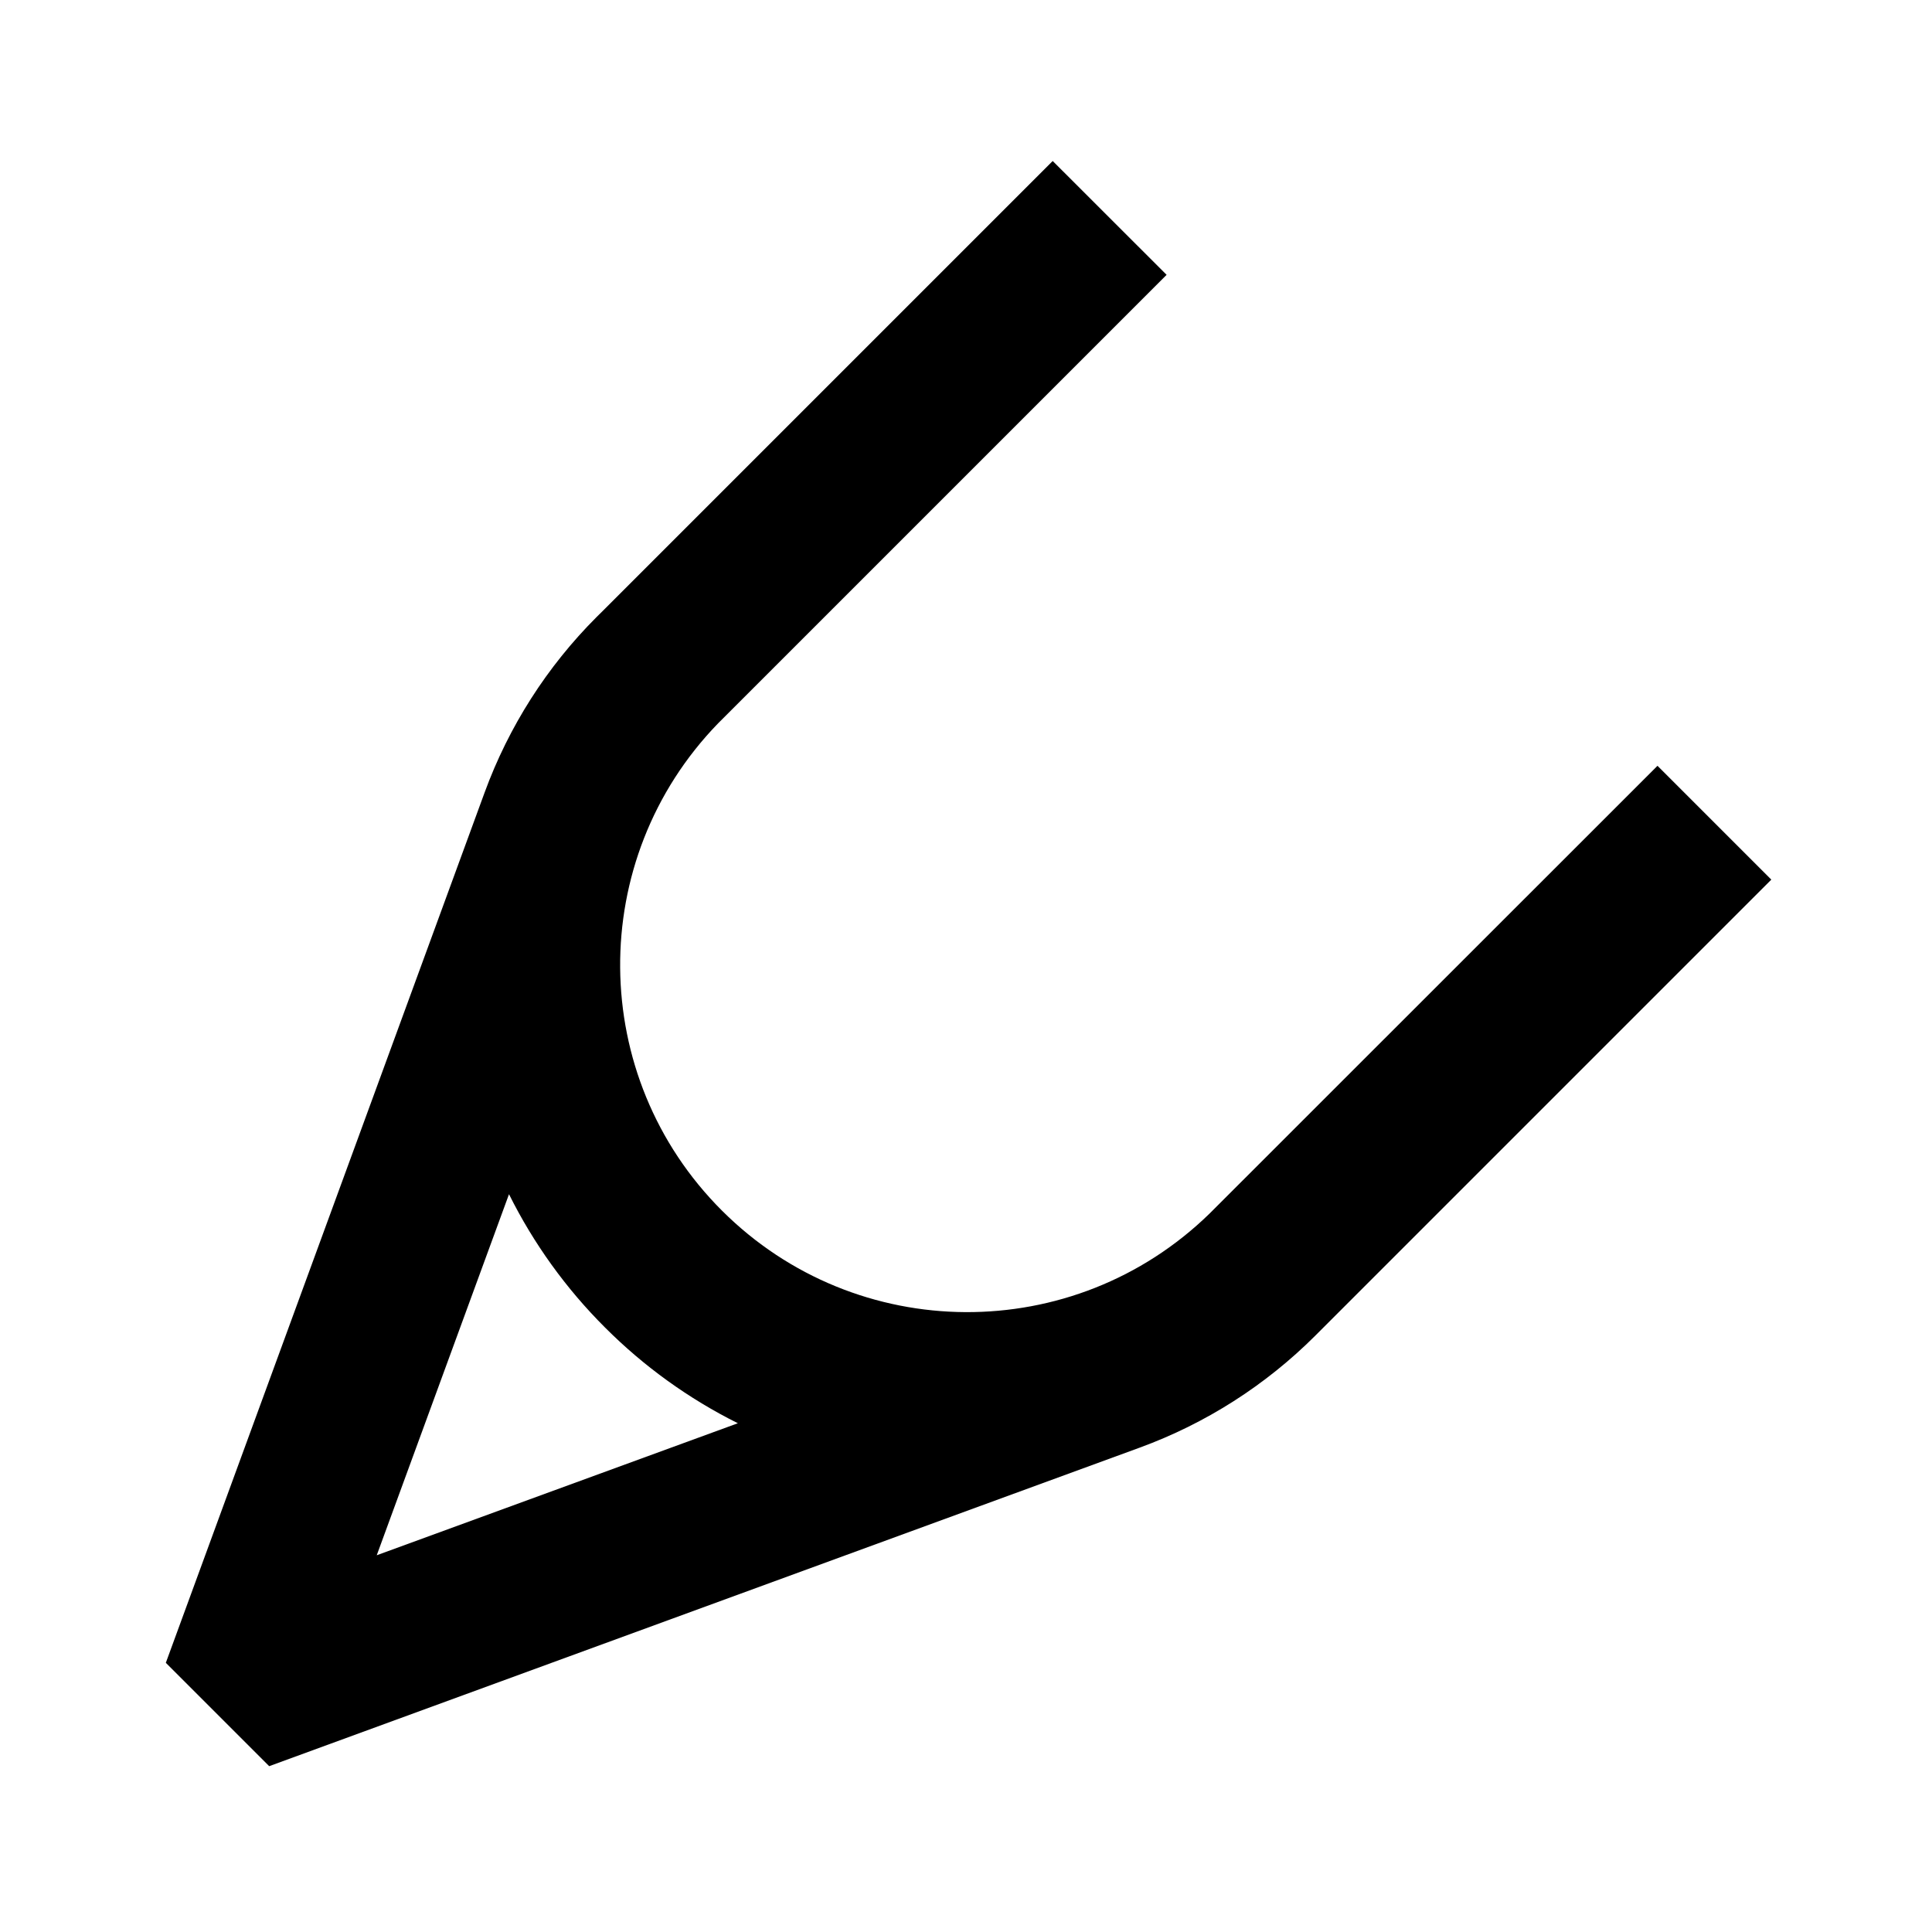
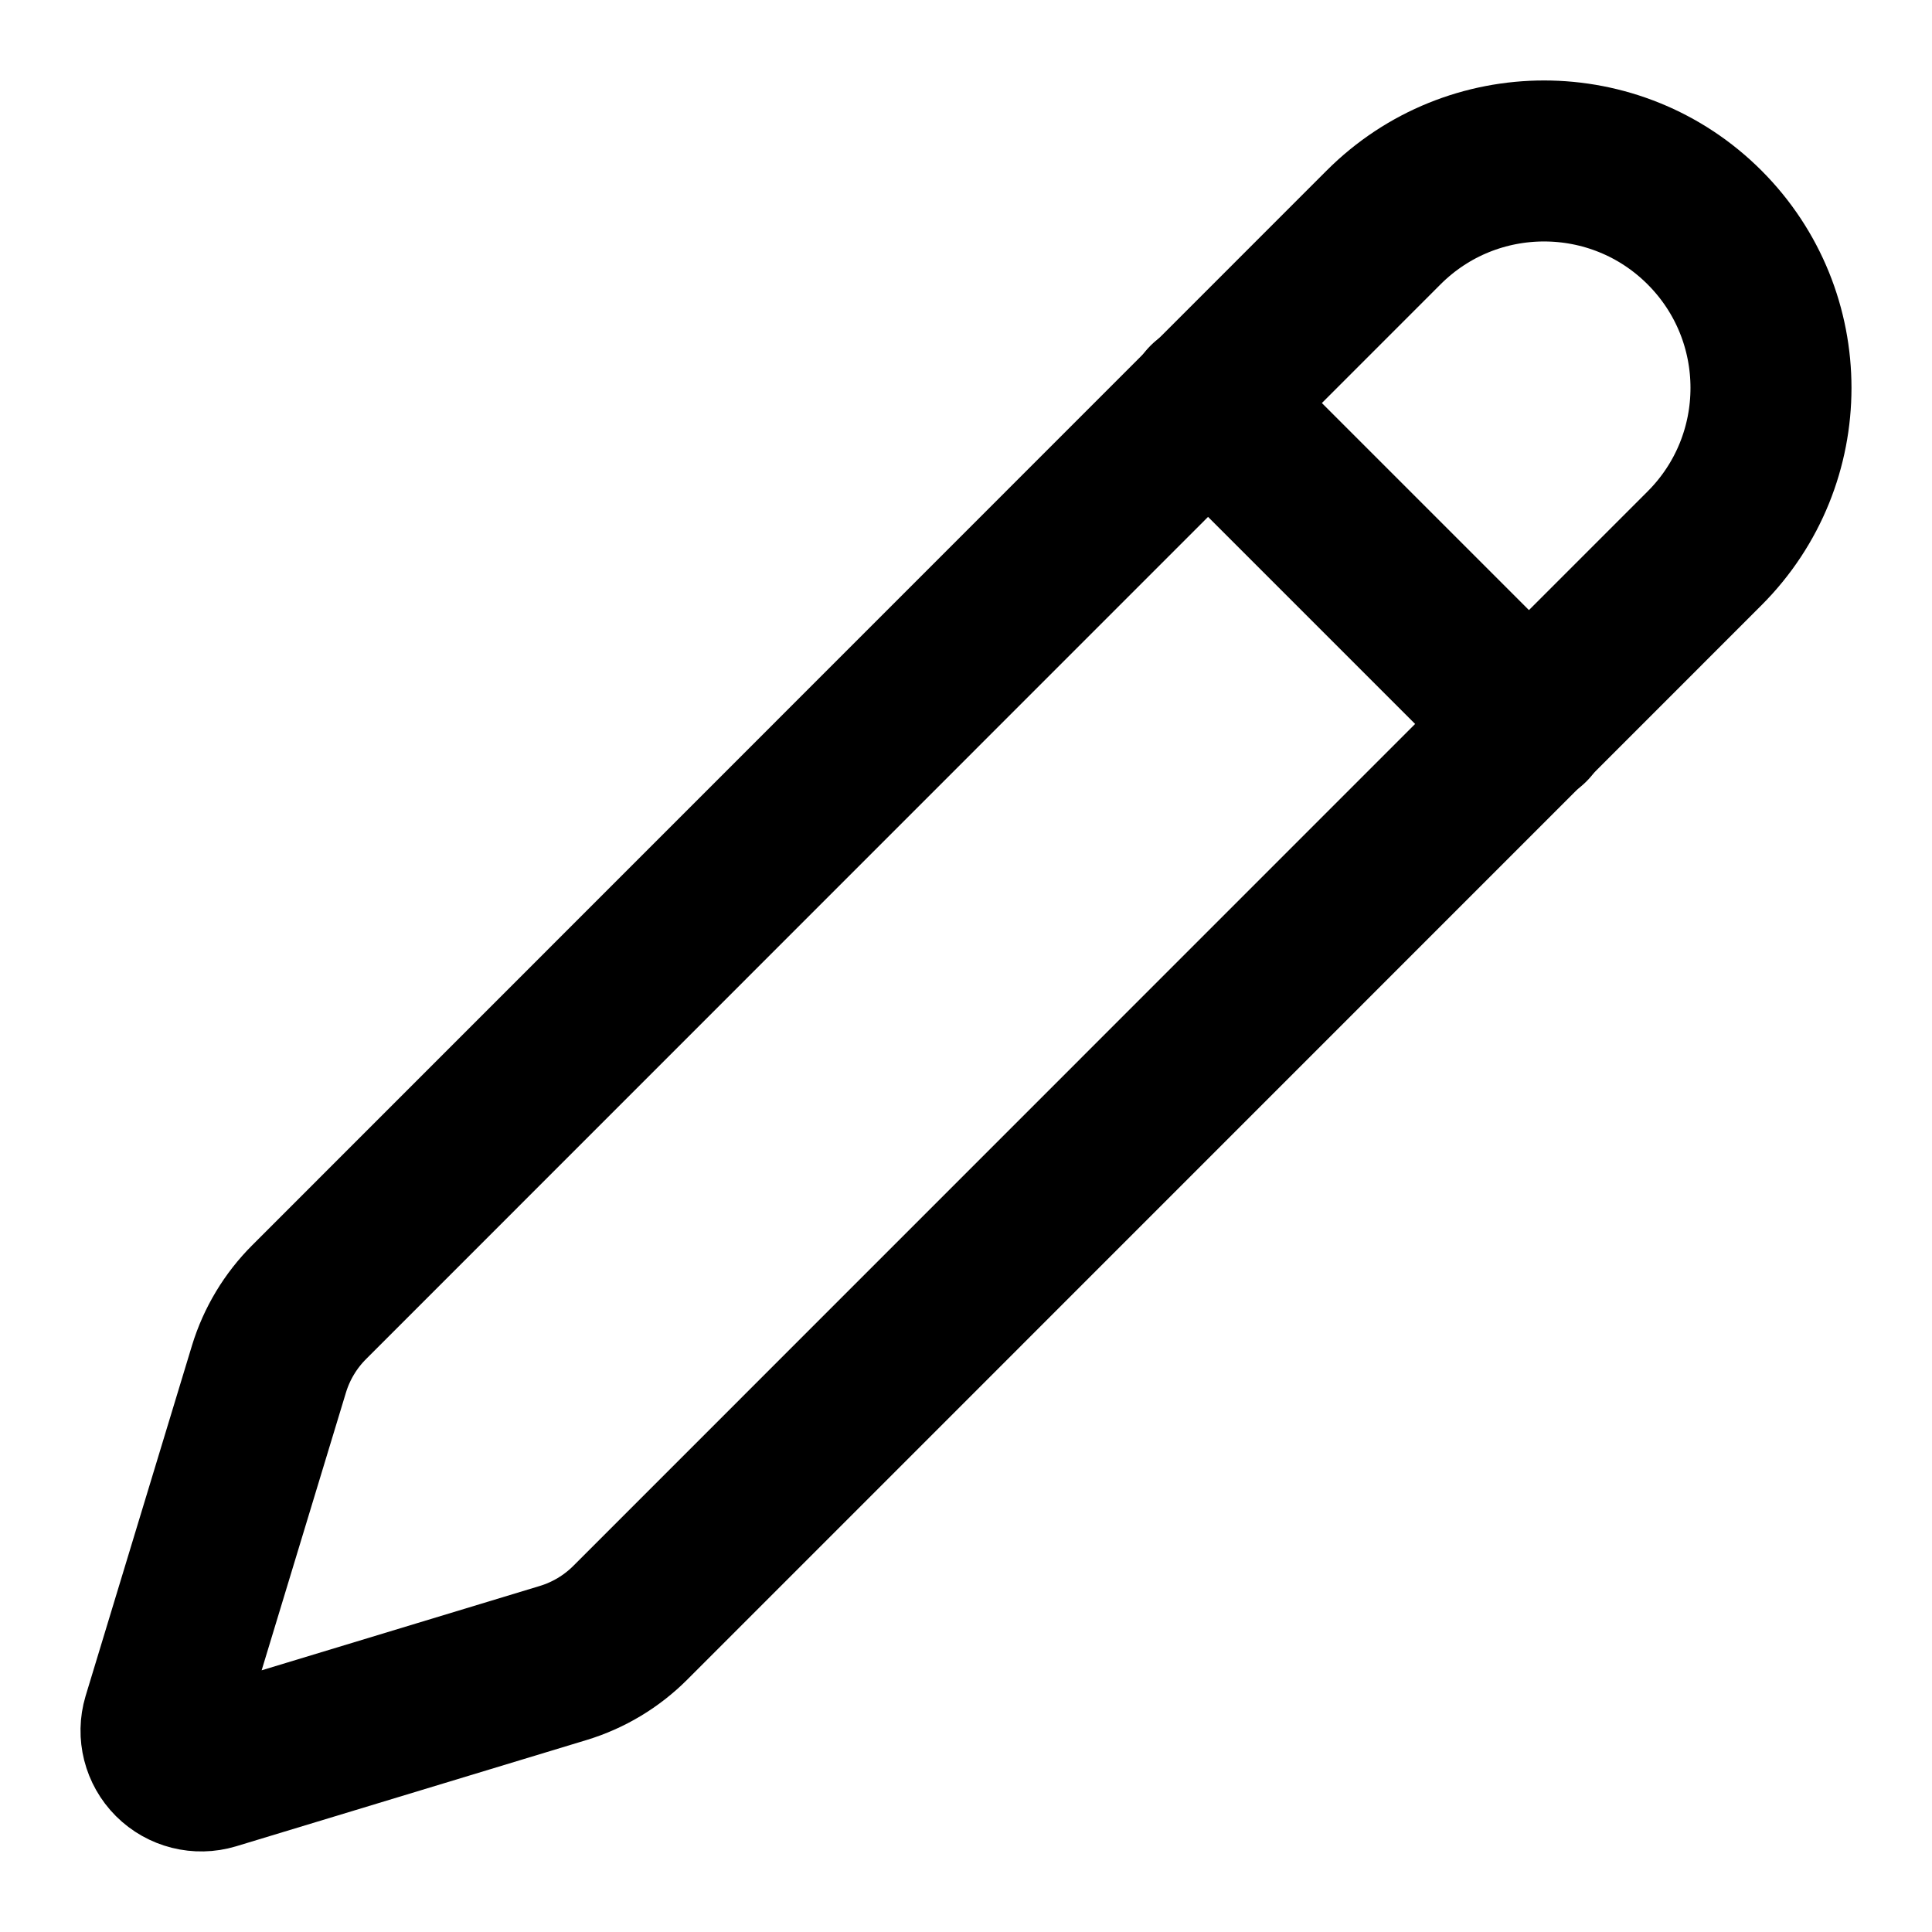
- <svg aria-hidden="true" viewBox="0 0 24 24" fill="none" class="c-bxOhME c-bxOhME-dvzWZT-size-medium c-bxOhME-iPJLV-css">
-   <path fill="currentColor" fill-rule="evenodd" d="M14.492 3.414 8.921 8.985a4.312 4.312 0 0 0 6.105 6.09l5.564-5.562 1.414 1.414-5.664 5.664a6.002 6.002 0 0 1-2.182 1.392L3.344 21.94 2.06 20.656 6.02 9.845c.3-.82.774-1.563 1.391-2.18l.093-.092.01-.01L13.077 2l1.415 1.414ZM4.68 19.32l4.486-1.64a6.305 6.305 0 0 1-1.651-1.19 6.306 6.306 0 0 1-1.192-1.655L4.68 19.32Z" clip-rule="evenodd" />
+ <svg xmlns="http://www.w3.org/2000/svg" width="24" height="24" viewBox="0 0 24 24" fill="none" stroke="currentColor" stroke-width="2" stroke-linecap="round" stroke-linejoin="round">
+   <path d="M21.174 6.812a1 1 0 0 0-3.986-3.987L3.842 16.174a2 2 0 0 0-.5.83l-1.321 4.352a.5.5 0 0 0 .623.622l4.353-1.32a2 2 0 0 0 .83-.497z" />
+   <path d="m15 5 4 4" />
</svg>
